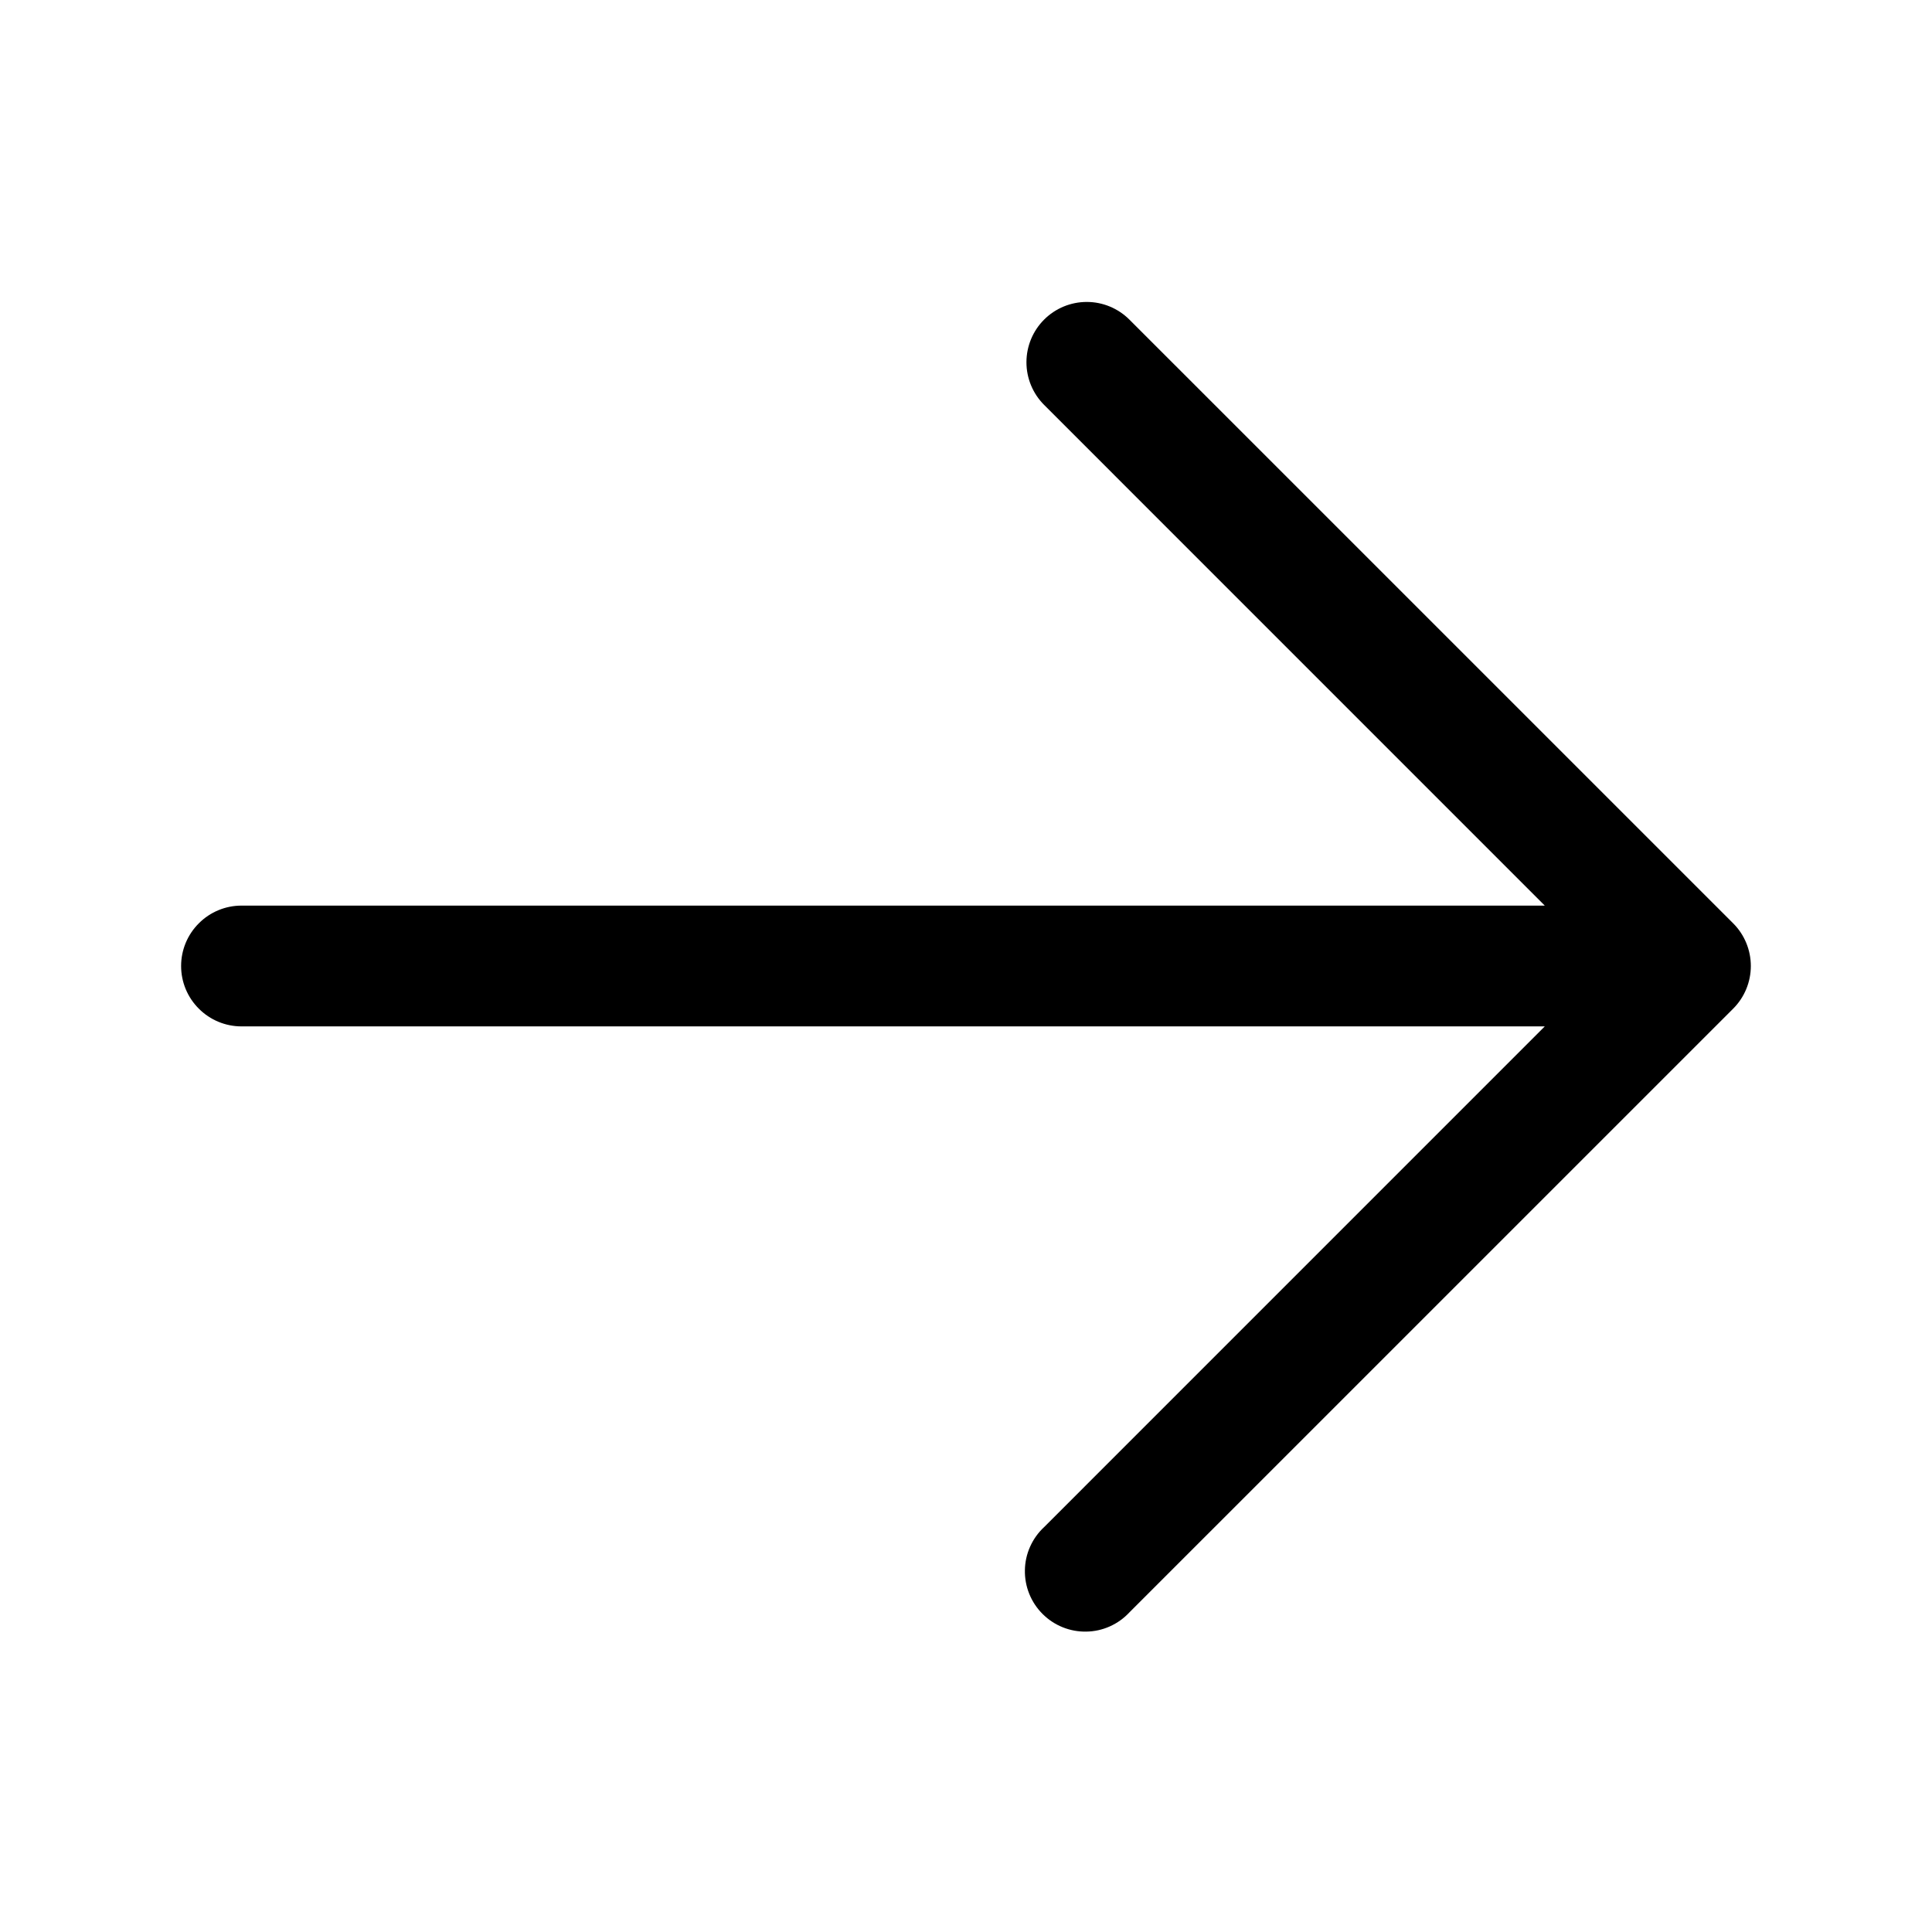
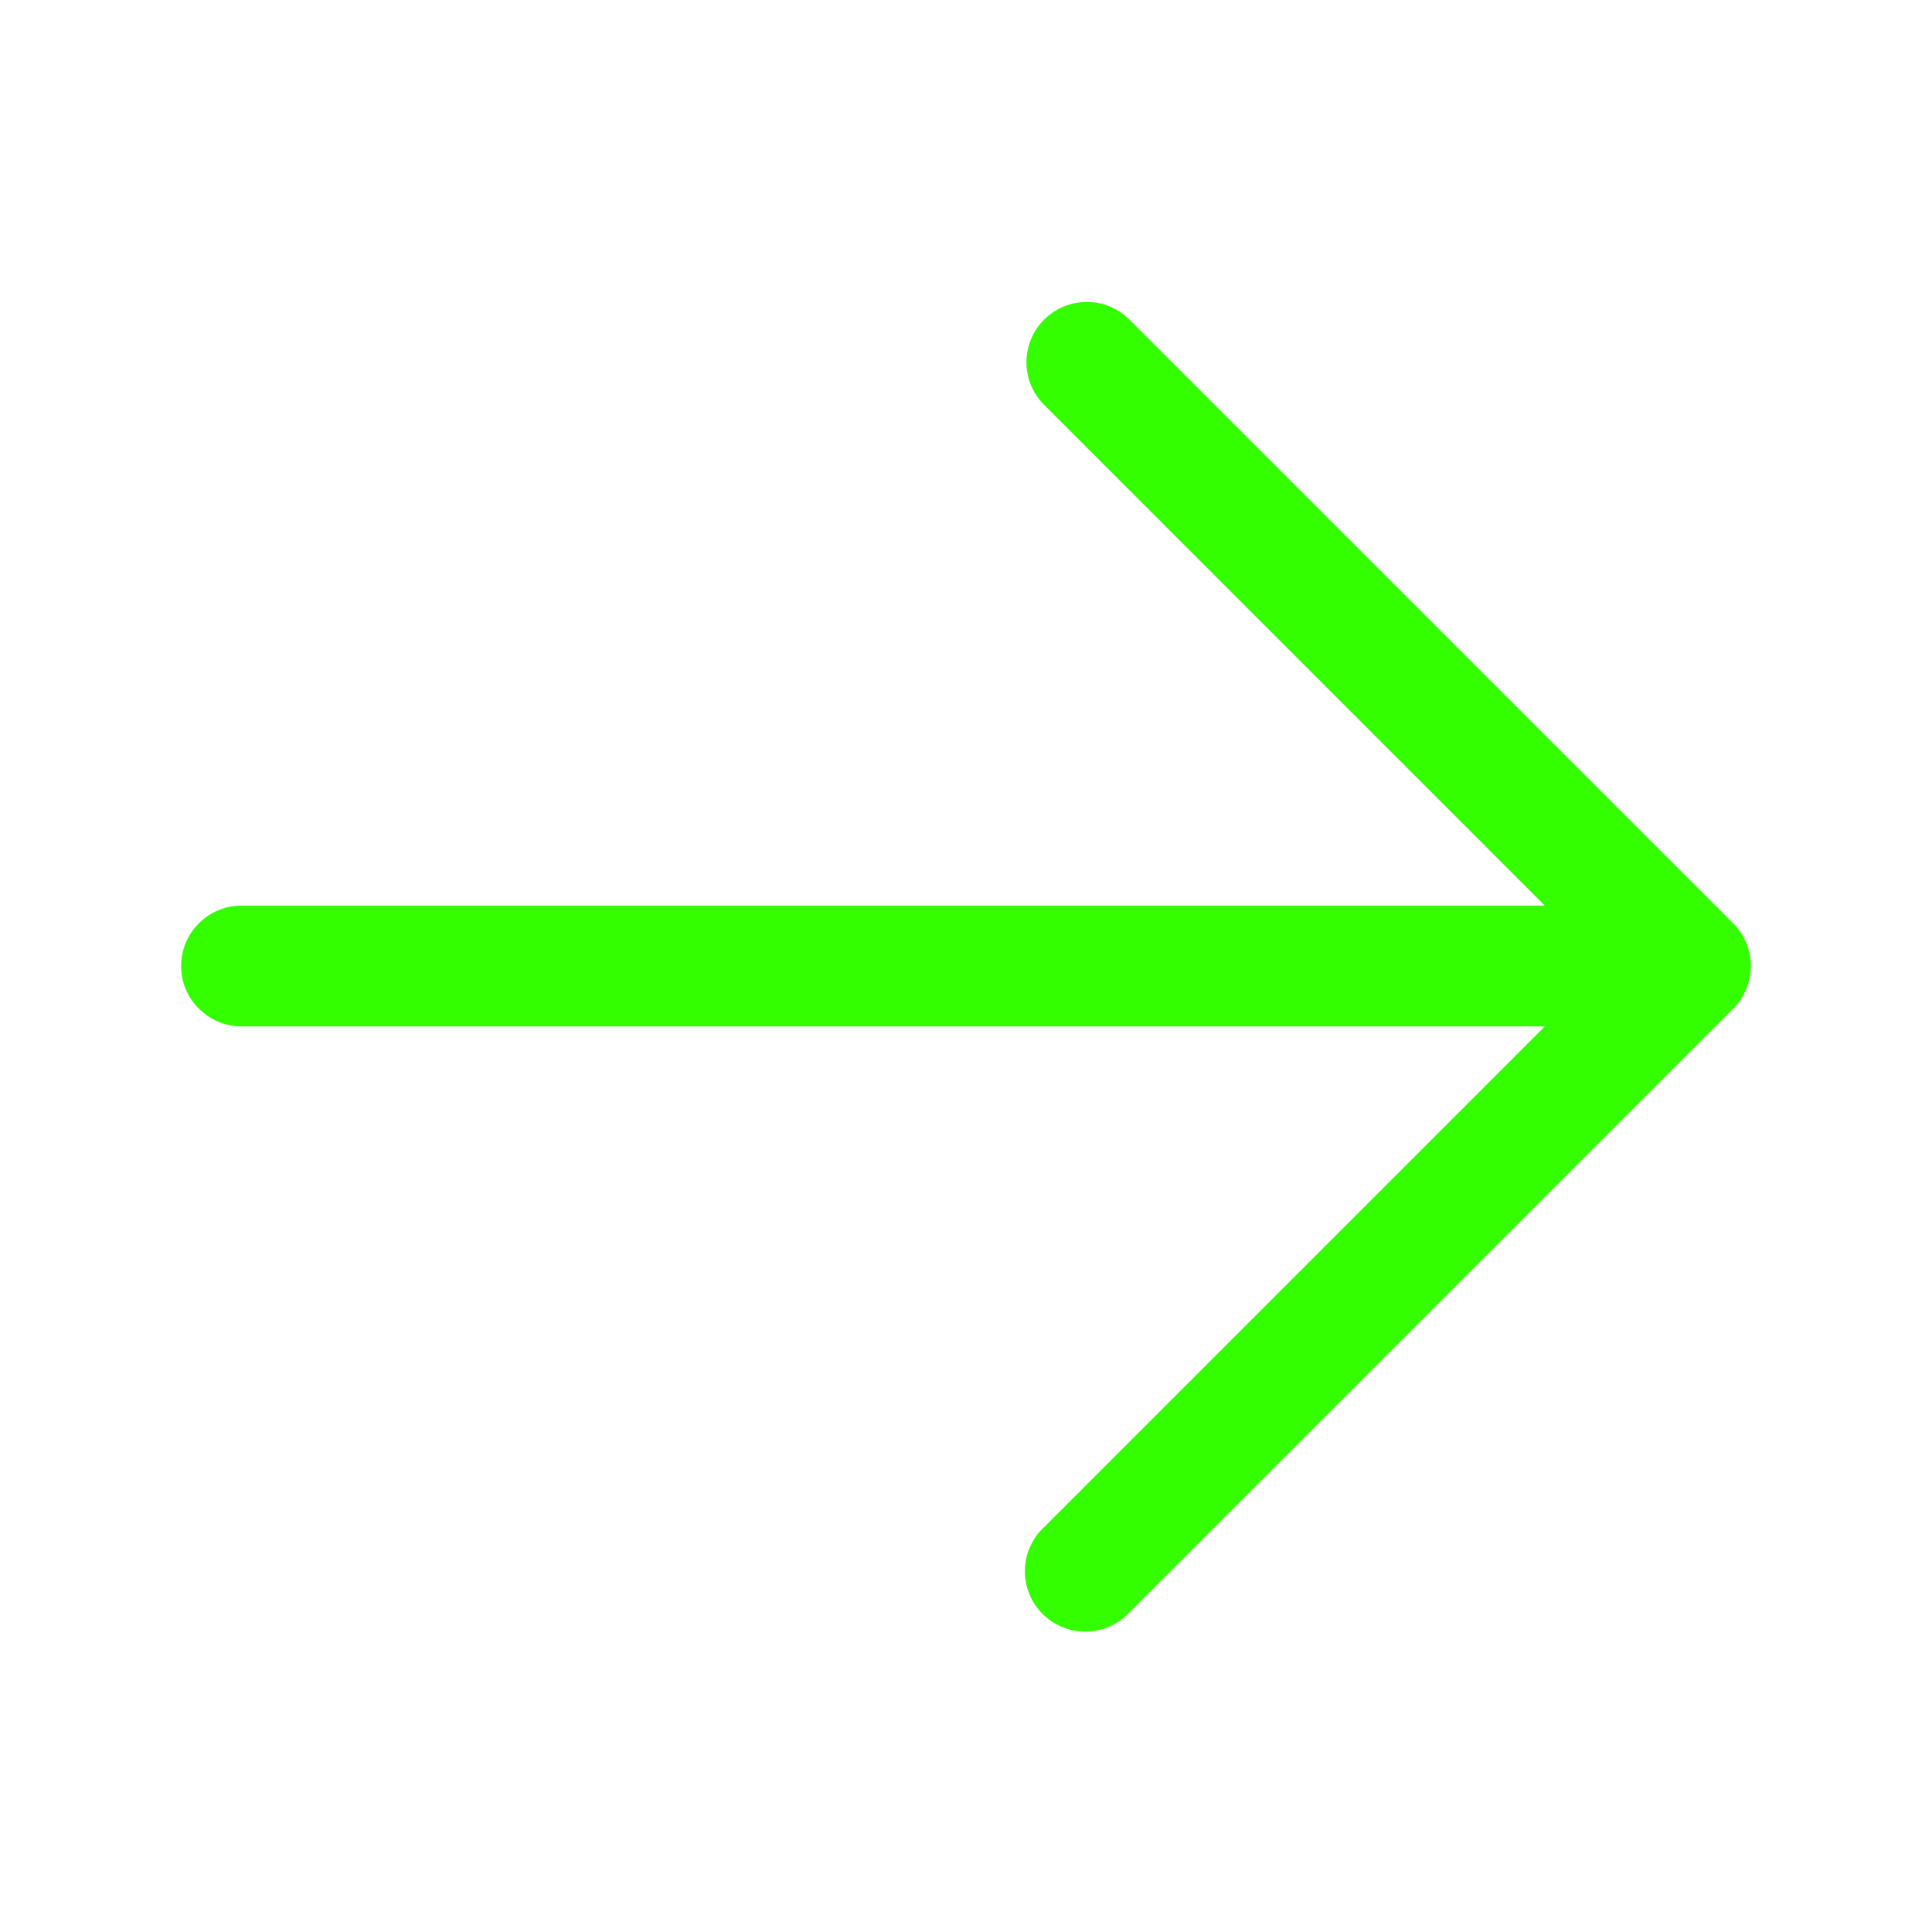
<svg xmlns="http://www.w3.org/2000/svg" width="35" height="35" viewBox="0 0 35 35" fill="none">
-   <path fill-rule="evenodd" clip-rule="evenodd" d="M18.915 5.79C19.12 5.585 19.398 5.47 19.688 5.47C19.977 5.47 20.255 5.585 20.46 5.79L31.398 16.727C31.603 16.932 31.718 17.21 31.718 17.5C31.718 17.79 31.603 18.068 31.398 18.273L20.46 29.21C20.36 29.318 20.239 29.404 20.105 29.464C19.971 29.524 19.826 29.556 19.68 29.558C19.533 29.561 19.387 29.534 19.251 29.479C19.114 29.424 18.991 29.342 18.887 29.238C18.783 29.134 18.701 29.011 18.646 28.874C18.591 28.738 18.564 28.592 18.567 28.445C18.569 28.299 18.601 28.154 18.661 28.02C18.721 27.886 18.807 27.765 18.915 27.665L27.985 18.594H4.375C4.085 18.594 3.807 18.479 3.602 18.273C3.396 18.068 3.281 17.79 3.281 17.5C3.281 17.21 3.396 16.932 3.602 16.727C3.807 16.521 4.085 16.406 4.375 16.406H27.985L18.915 7.335C18.71 7.13 18.595 6.852 18.595 6.563C18.595 6.273 18.71 5.995 18.915 5.79Z" fill="black" />
+   <path fill-rule="evenodd" clip-rule="evenodd" d="M18.915 5.79C19.12 5.585 19.398 5.47 19.688 5.47C19.977 5.47 20.255 5.585 20.46 5.79L31.398 16.727C31.603 16.932 31.718 17.21 31.718 17.5C31.718 17.79 31.603 18.068 31.398 18.273L20.46 29.21C20.36 29.318 20.239 29.404 20.105 29.464C19.971 29.524 19.826 29.556 19.68 29.558C19.533 29.561 19.387 29.534 19.251 29.479C19.114 29.424 18.991 29.342 18.887 29.238C18.783 29.134 18.701 29.011 18.646 28.874C18.591 28.738 18.564 28.592 18.567 28.445C18.569 28.299 18.601 28.154 18.661 28.02C18.721 27.886 18.807 27.765 18.915 27.665L27.985 18.594H4.375C4.085 18.594 3.807 18.479 3.602 18.273C3.396 18.068 3.281 17.79 3.281 17.5C3.281 17.21 3.396 16.932 3.602 16.727C3.807 16.521 4.085 16.406 4.375 16.406H27.985L18.915 7.335C18.71 7.13 18.595 6.852 18.595 6.563C18.595 6.273 18.71 5.995 18.915 5.79Z" fill="#33FF00" />
</svg>
